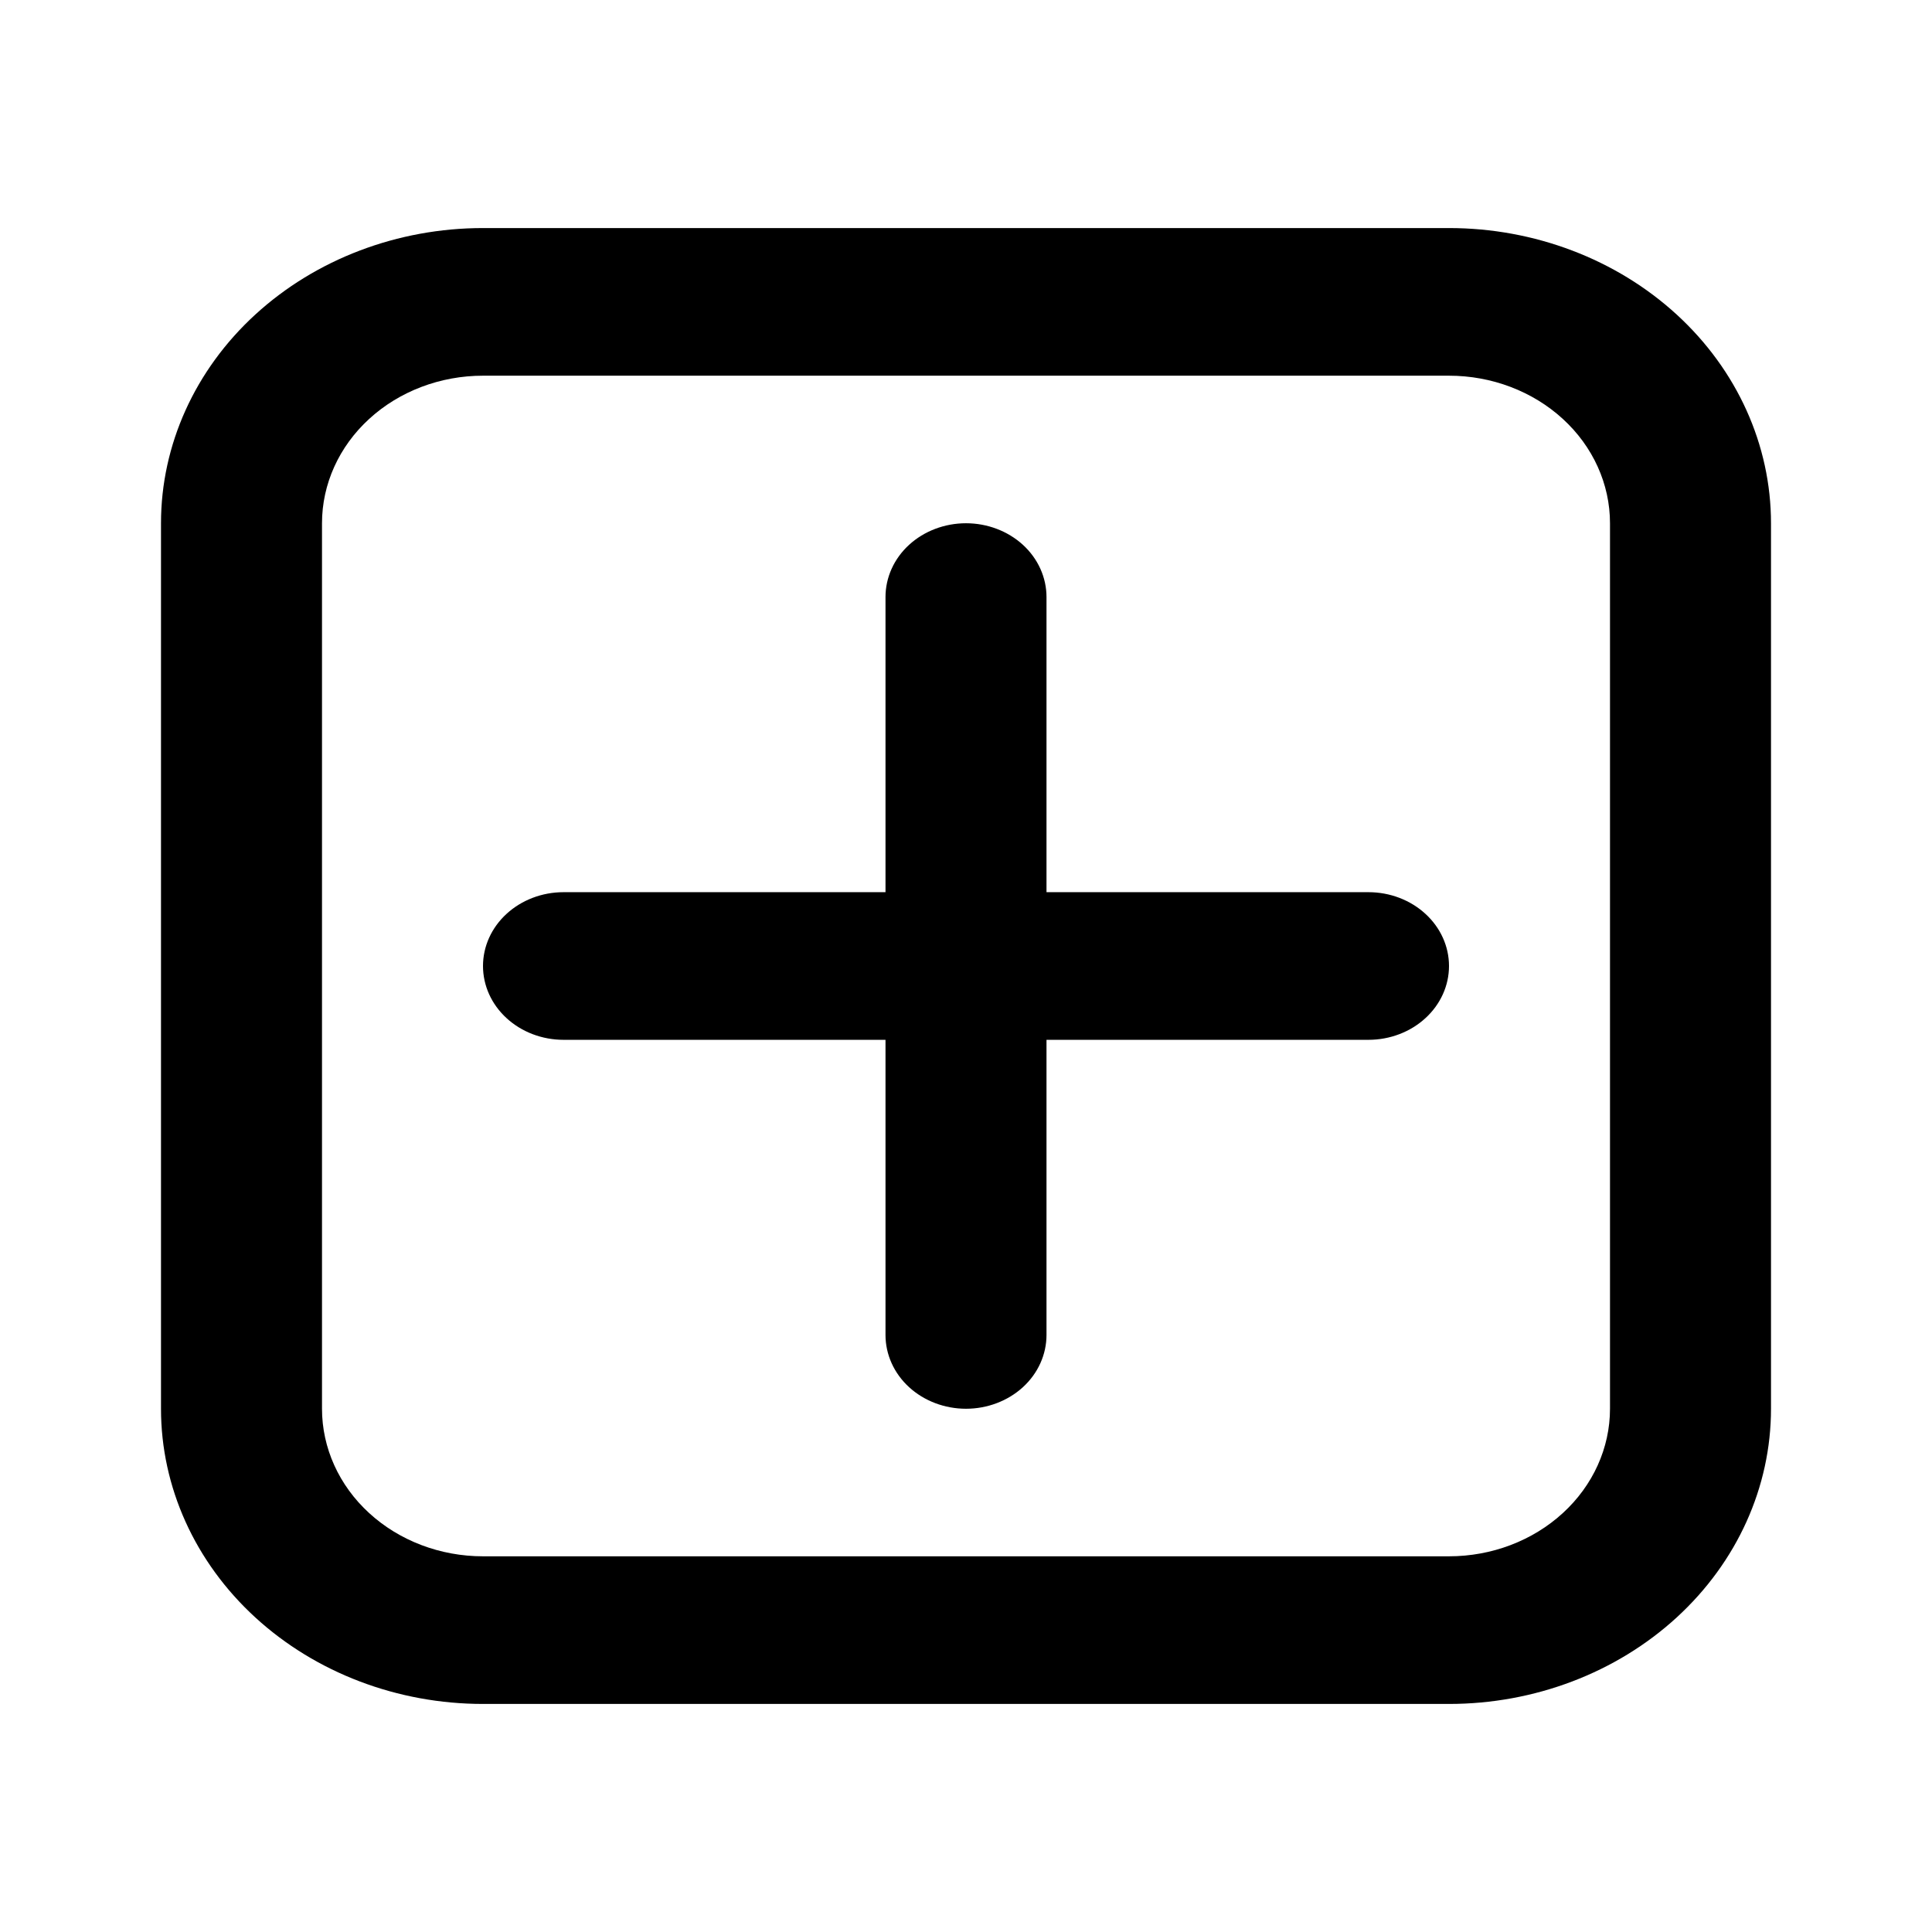
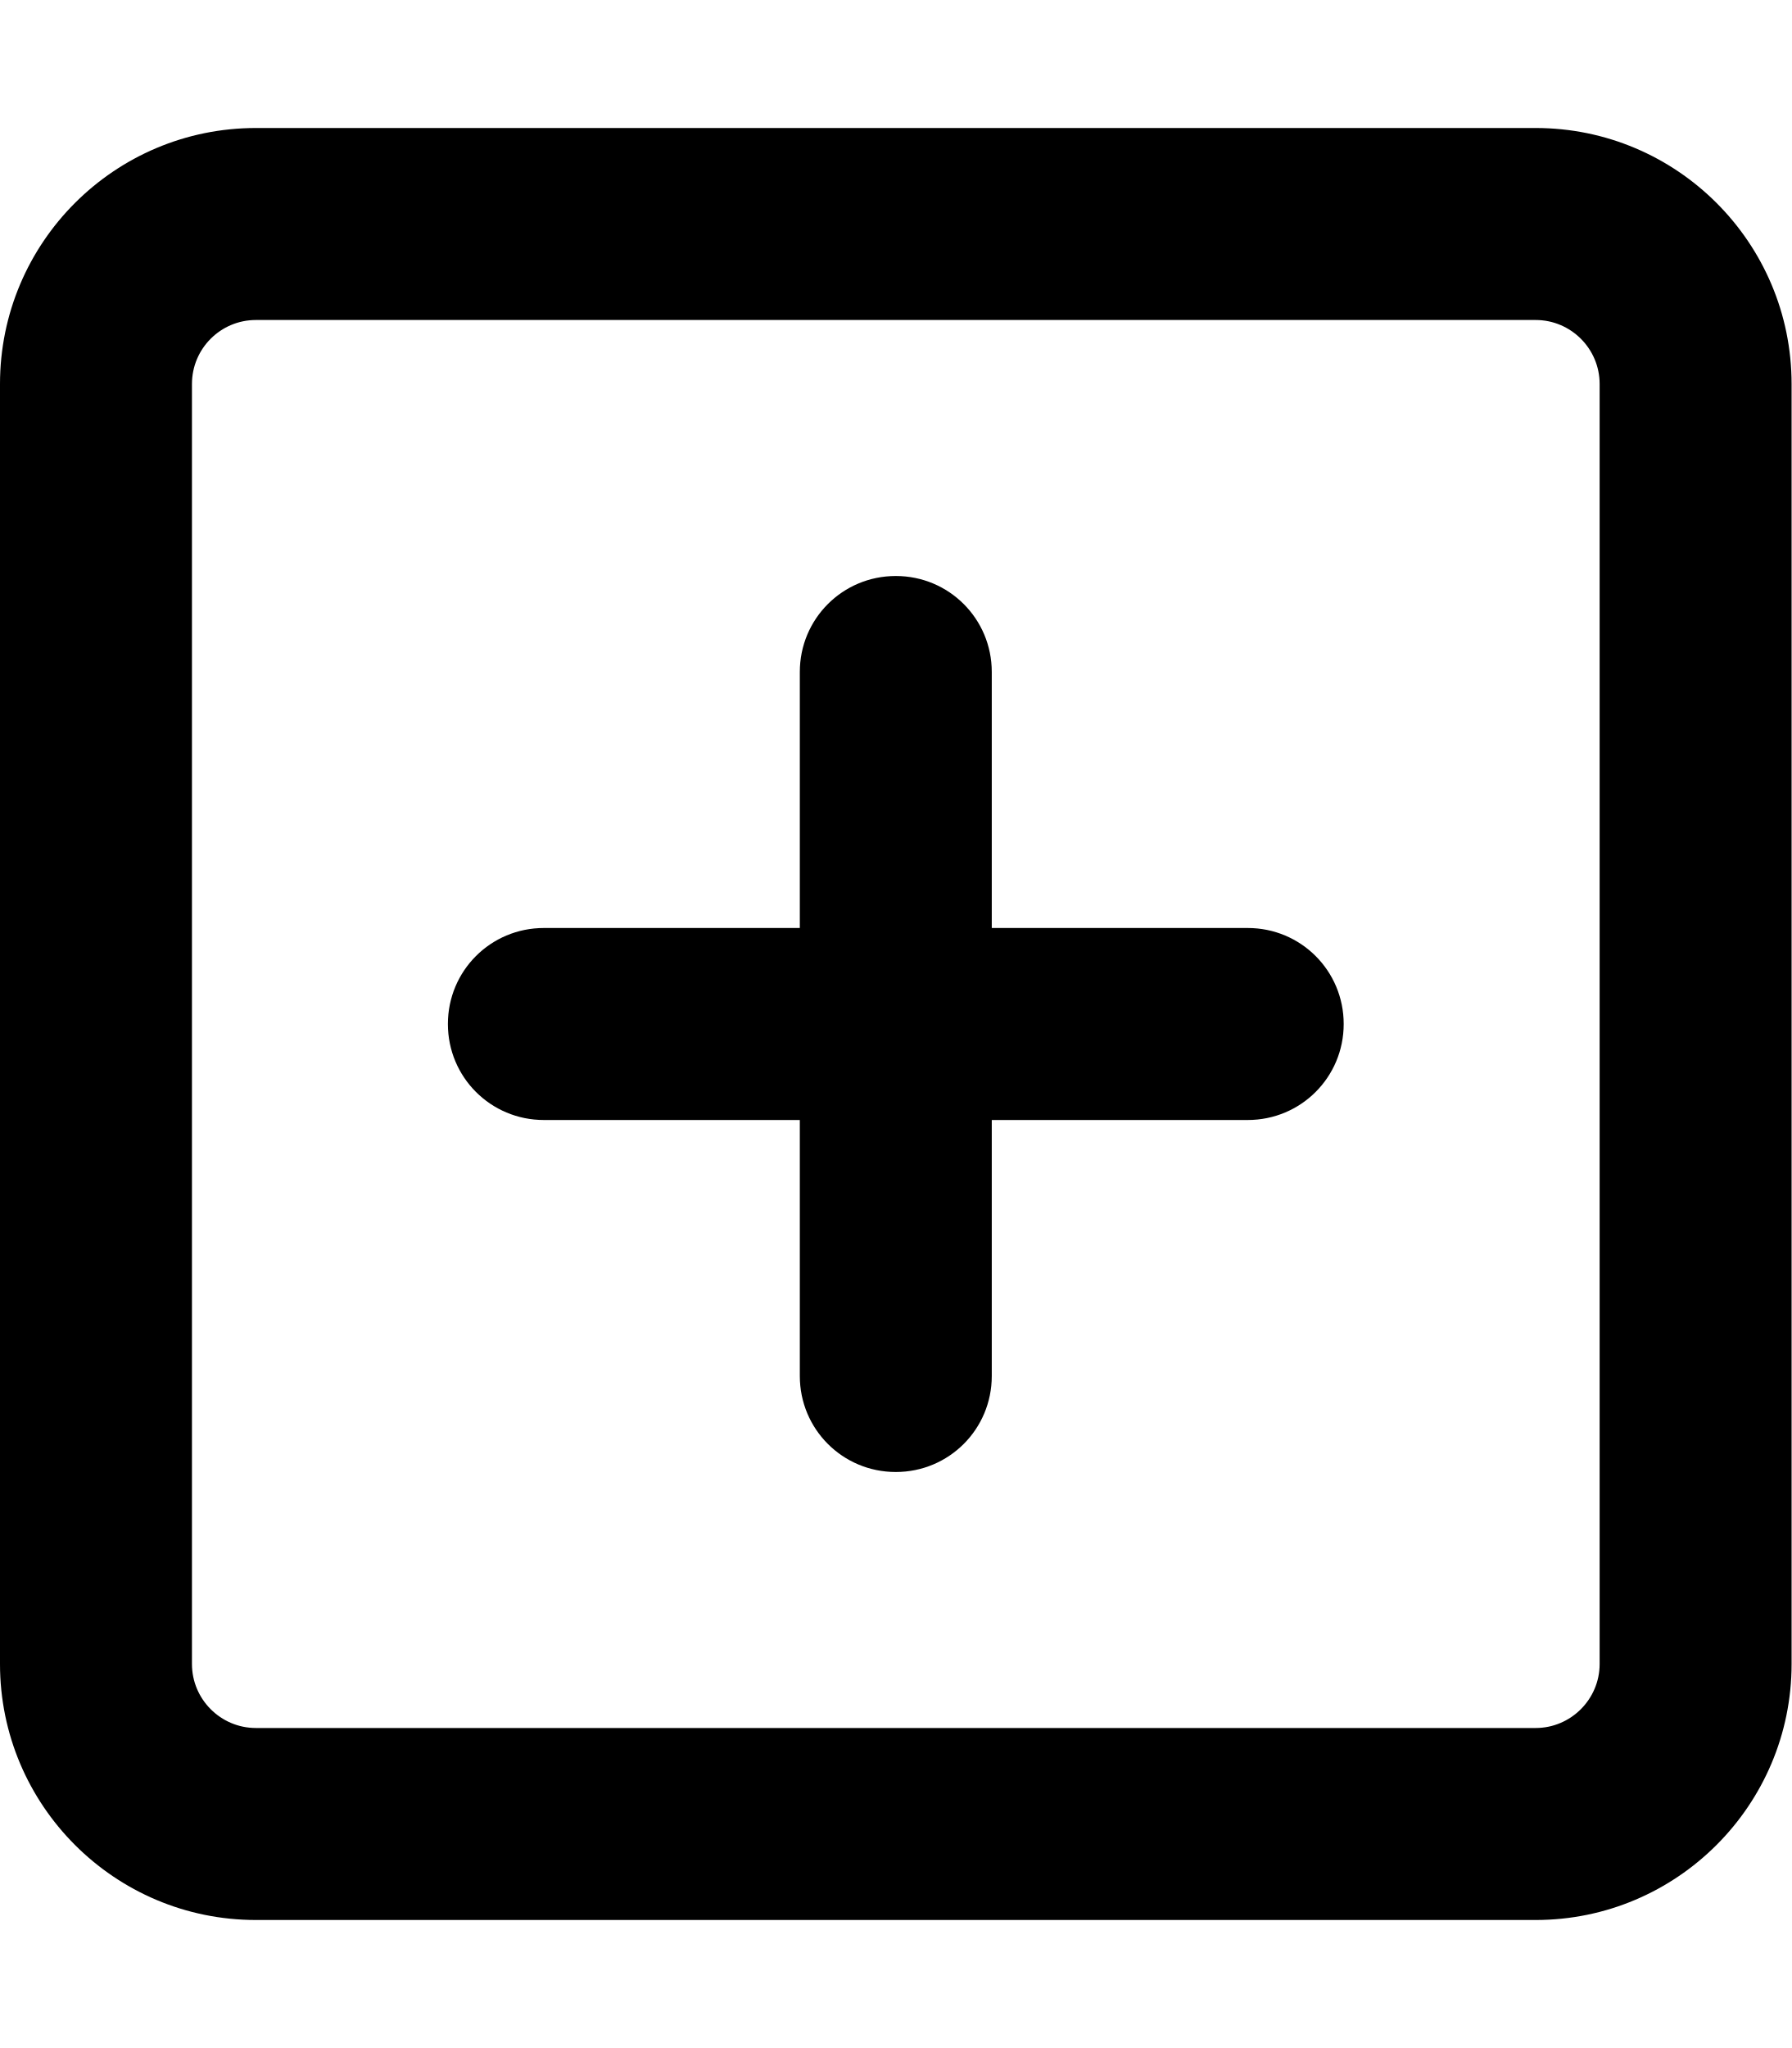
- <svg xmlns="http://www.w3.org/2000/svg" width="24" height="24" viewBox="0 0 24 22" fill="none">
-   <path d="M6 3.667C5.47 3.667 4.961 3.86 4.586 4.204C4.211 4.547 4 5.014 4 5.5V16.5C4 16.986 4.211 17.453 4.586 17.796C4.961 18.14 5.47 18.333 6 18.333H18C18.53 18.333 19.039 18.14 19.414 17.796C19.789 17.453 20 16.986 20 16.5V5.5C20 5.014 19.789 4.547 19.414 4.204C19.039 3.86 18.53 3.667 18 3.667H6ZM6 1.833H18C19.061 1.833 20.078 2.22 20.828 2.907C21.579 3.595 22 4.528 22 5.5V16.5C22 17.472 21.579 18.405 20.828 19.093C20.078 19.78 19.061 20.167 18 20.167H6C4.939 20.167 3.922 19.78 3.172 19.093C2.421 18.405 2 17.472 2 16.5V5.5C2 4.528 2.421 3.595 3.172 2.907C3.922 2.22 4.939 1.833 6 1.833V1.833ZM13 11.917V15.583C13 15.826 12.895 16.06 12.707 16.232C12.52 16.403 12.265 16.5 12 16.5C11.735 16.5 11.48 16.403 11.293 16.232C11.105 16.06 11 15.826 11 15.583V11.917H7C6.735 11.917 6.48 11.82 6.293 11.648C6.105 11.476 6 11.243 6 11C6 10.757 6.105 10.524 6.293 10.352C6.48 10.18 6.735 10.083 7 10.083H11V6.417C11 6.174 11.105 5.94 11.293 5.768C11.48 5.597 11.735 5.5 12 5.5C12.265 5.5 12.52 5.597 12.707 5.768C12.895 5.94 13 6.174 13 6.417V10.083H17C17.265 10.083 17.52 10.18 17.707 10.352C17.895 10.524 18 10.757 18 11C18 11.243 17.895 11.476 17.707 11.648C17.52 11.82 17.265 11.917 17 11.917H13Z" fill="black" />
+ <svg xmlns="http://www.w3.org/2000/svg" viewBox="0 0 448 512">
+   <path d="M200 344V280H136C122.7 280 112 269.3 112 256C112 242.7 122.7 232 136 232H200V168C200 154.7 210.7 144 224 144C237.3 144 248 154.7 248 168V232H312C325.3 232 336 242.7 336 256C336 269.3 325.3 280 312 280H248V344C248 357.3 237.3 368 224 368C210.7 368 200 357.3 200 344zM0 96C0 60.65 28.65 32 64 32H384C419.3 32 448 60.65 448 96V416C448 451.3 419.3 480 384 480H64C28.65 480 0 451.3 0 416V96zM48 96V416C48 424.8 55.16 432 64 432H384C392.8 432 400 424.8 400 416V96C400 87.16 392.8 80 384 80H64C55.16 80 48 87.16 48 96z" />
</svg>
